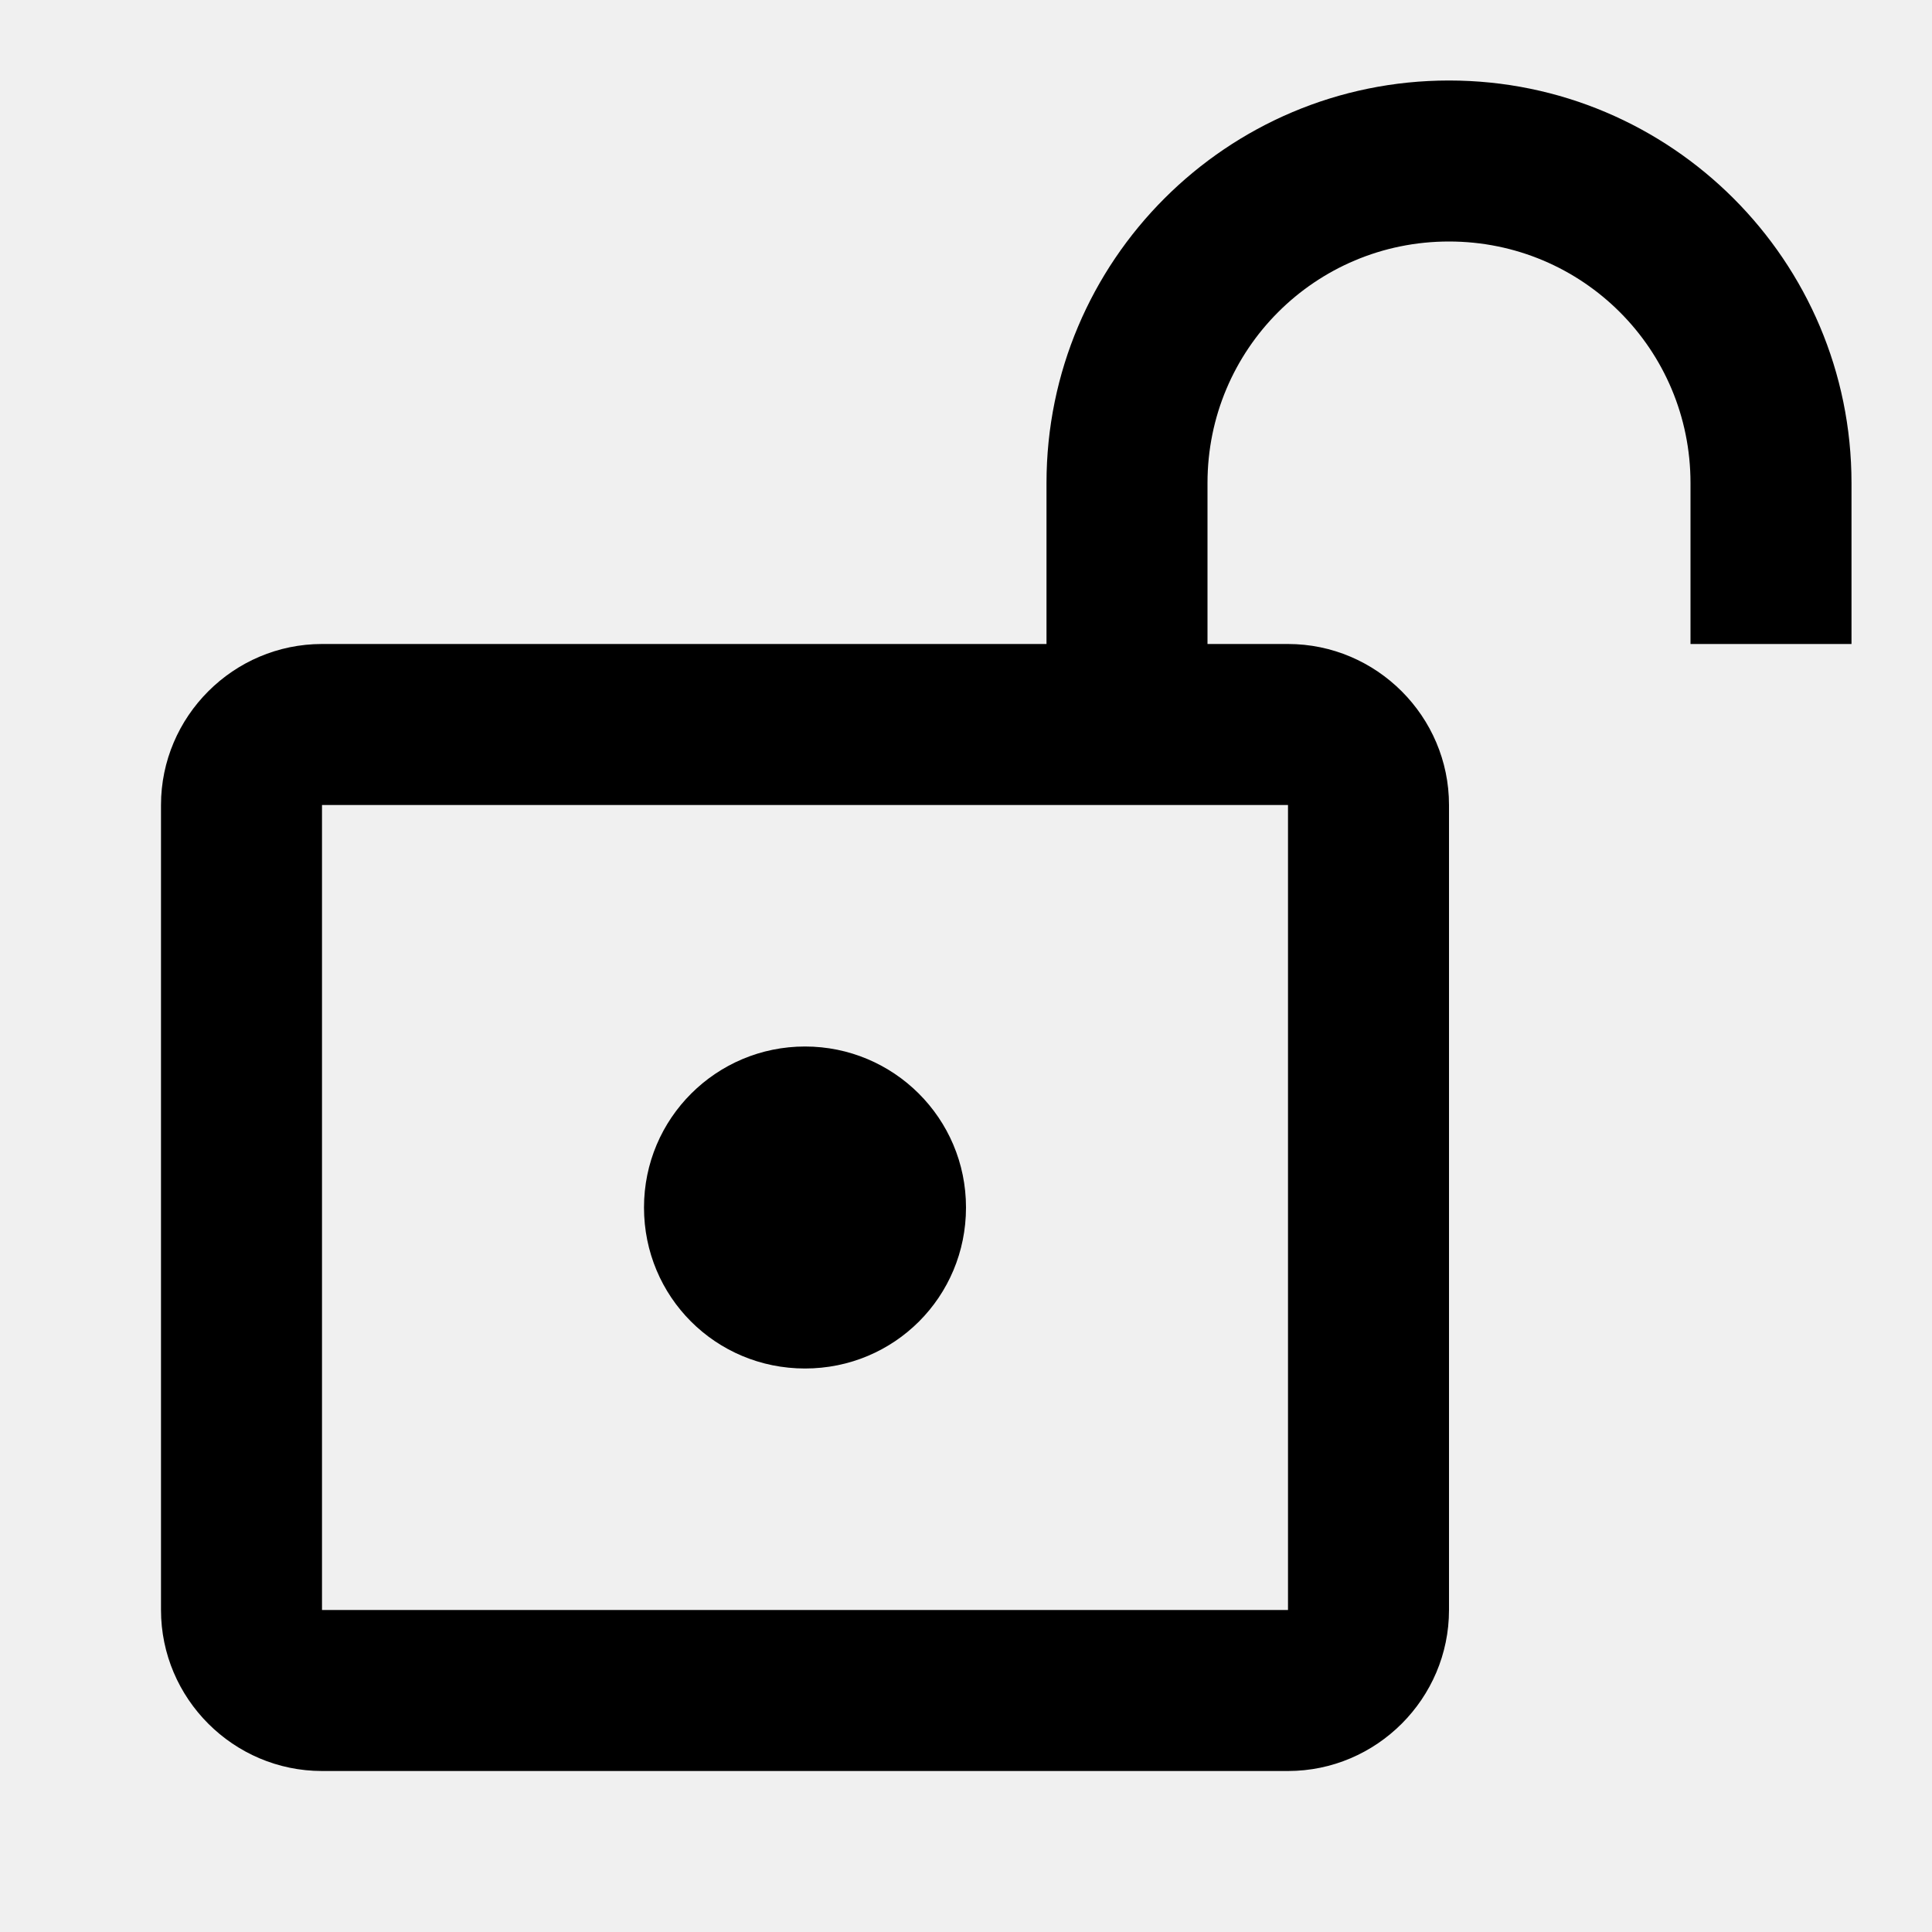
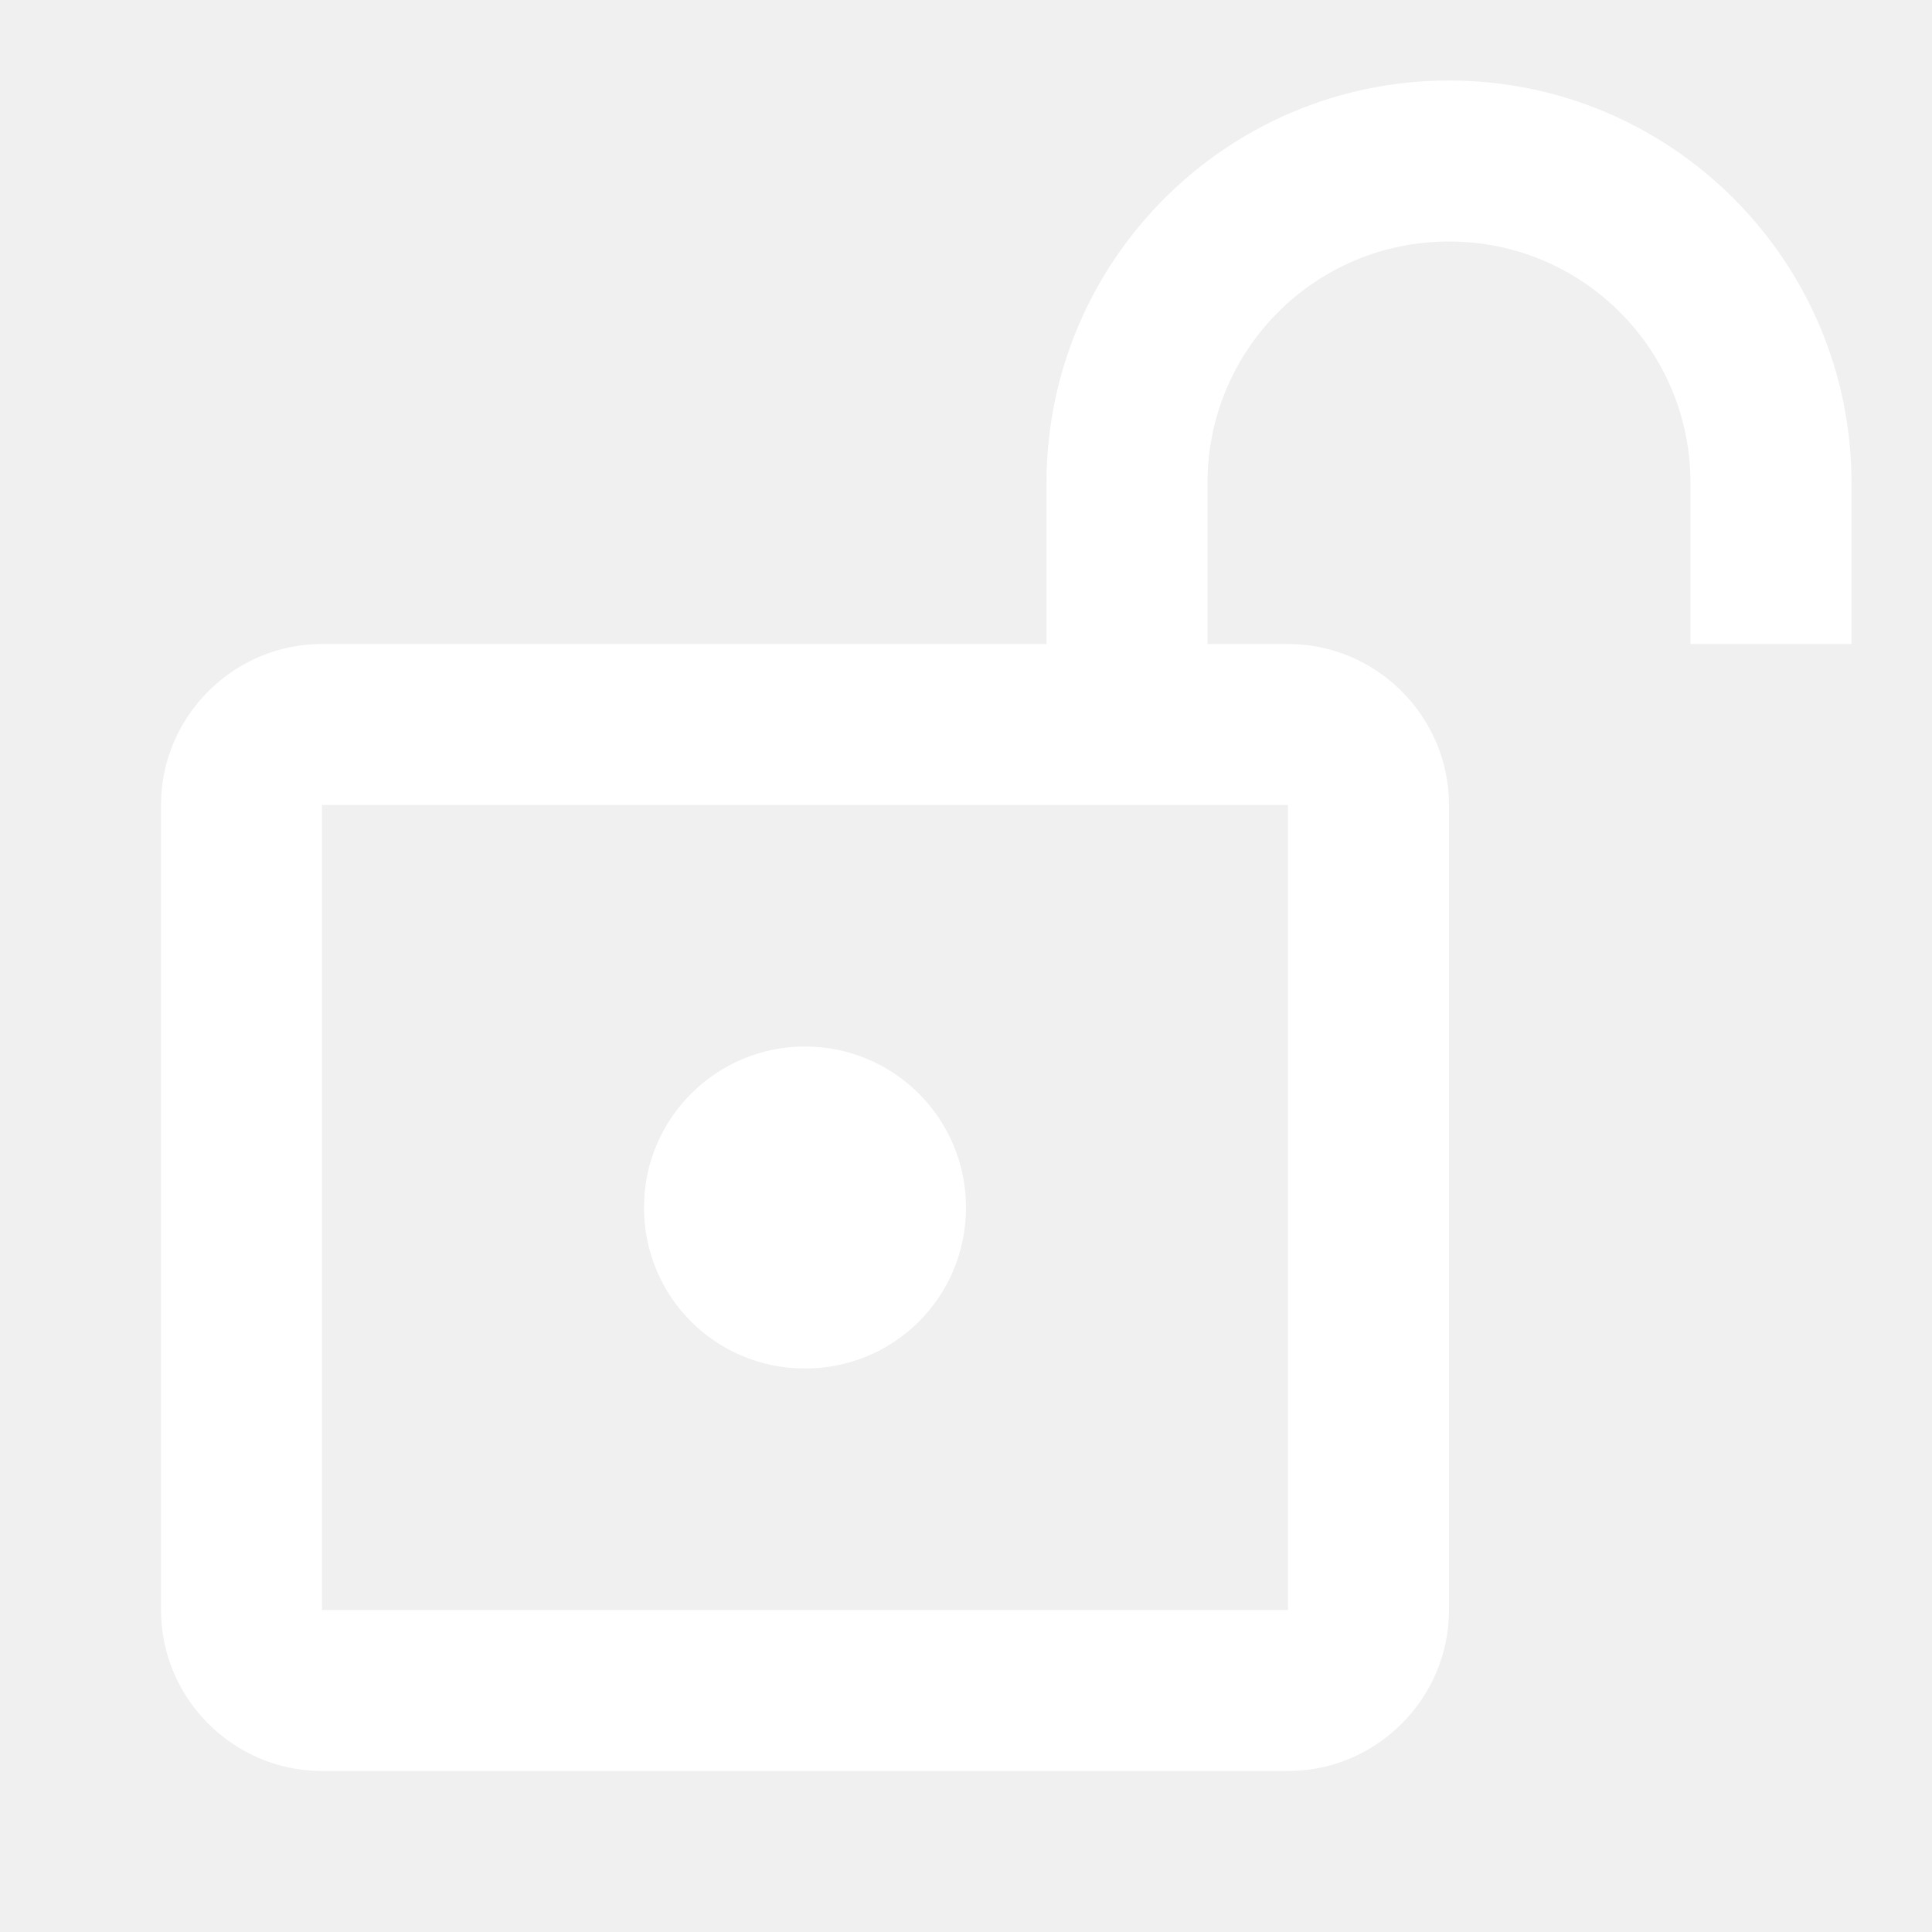
<svg xmlns="http://www.w3.org/2000/svg" viewBox="0 0 24 24">
-   <path d="M10 13C11.1 13 12 13.89 12 15C12 16.11 11.11 17 10 17S8 16.11 8 15 8.9 13 10 13M18 1C15.24 1 13 3.24 13 6V8H4C2.9 8 2 8.9 2 10V20C2 21.1 2.9 22 4 22H16C17.1 22 18 21.1 18 20V10C18 8.9 17.1 8 16 8H15V6C15 4.34 16.34 3 18 3S21 4.34 21 6V8H23V6C23 3.24 20.76 1 18 1M16 10V20H4V10H16Z" />
+   <path d="M10 13C11.1 13 12 13.89 12 15C12 16.11 11.11 17 10 17S8 16.11 8 15 8.9 13 10 13M18 1C15.24 1 13 3.24 13 6V8H4C2.9 8 2 8.9 2 10V20C2 21.1 2.9 22 4 22H16C17.1 22 18 21.1 18 20V10C18 8.9 17.1 8 16 8H15V6C15 4.34 16.34 3 18 3S21 4.34 21 6V8H23V6C23 3.24 20.76 1 18 1M16 10V20H4V10H16Z" fill="#ffffff" />
</svg>
